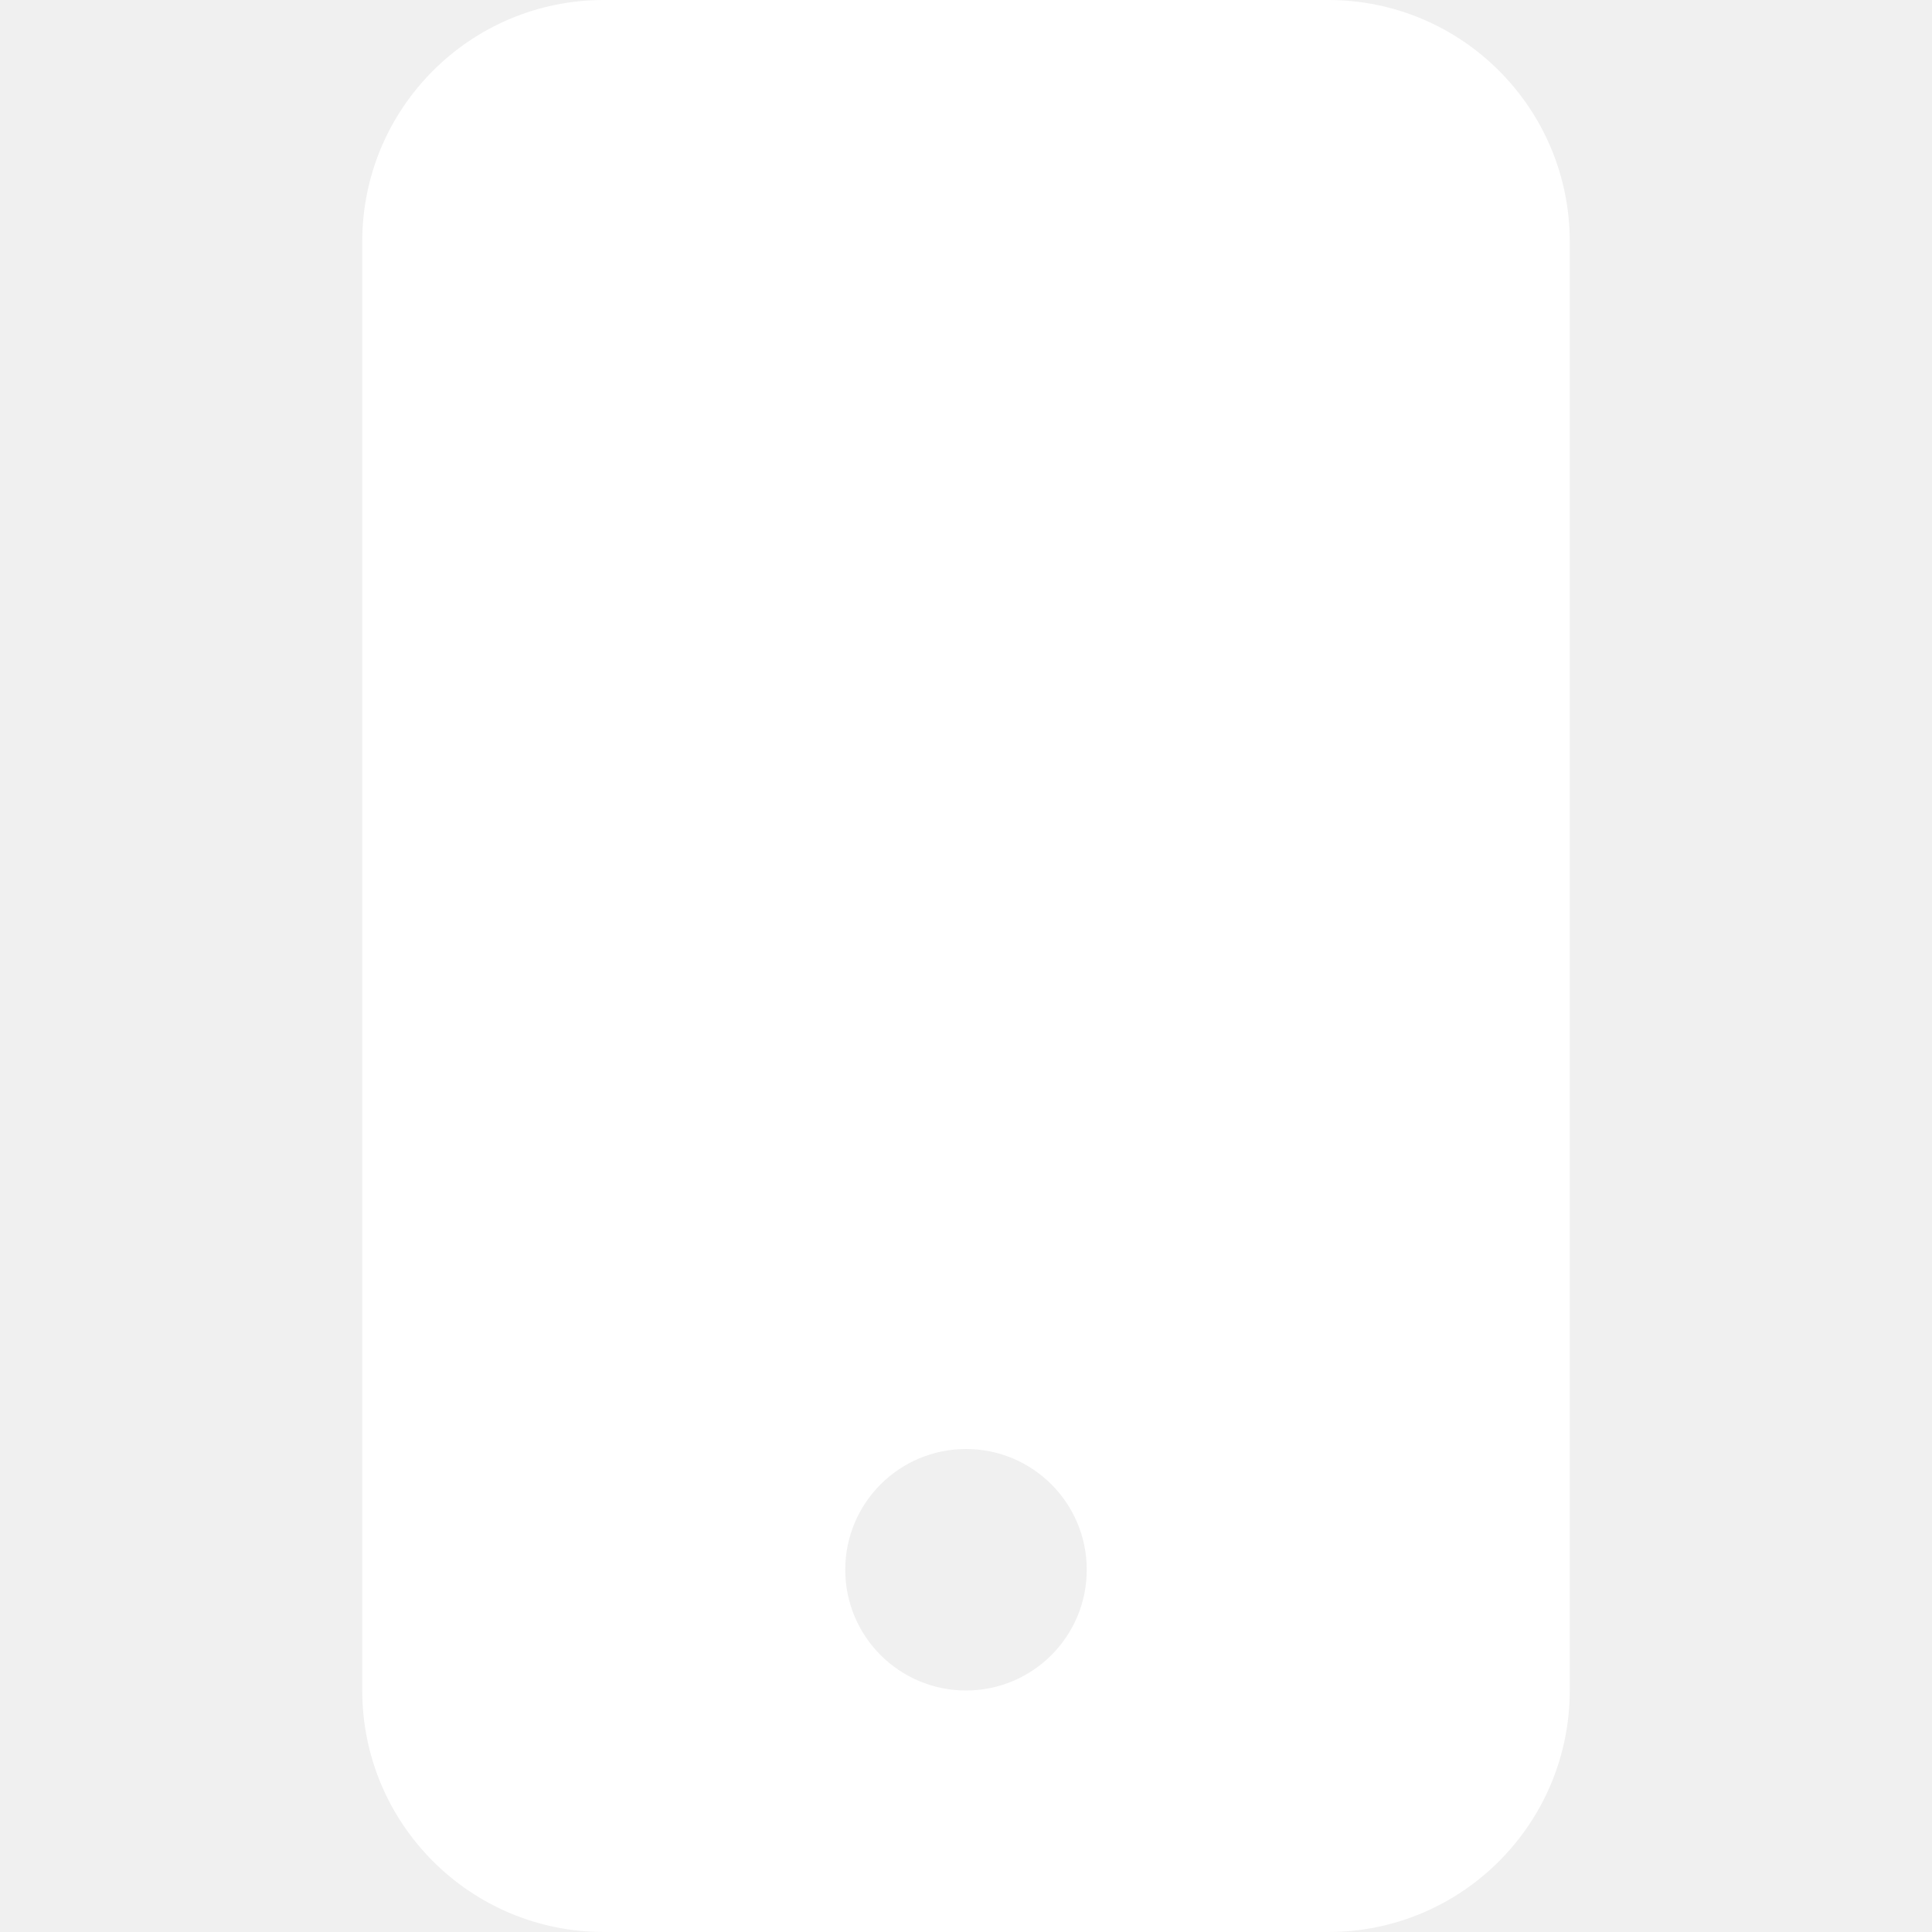
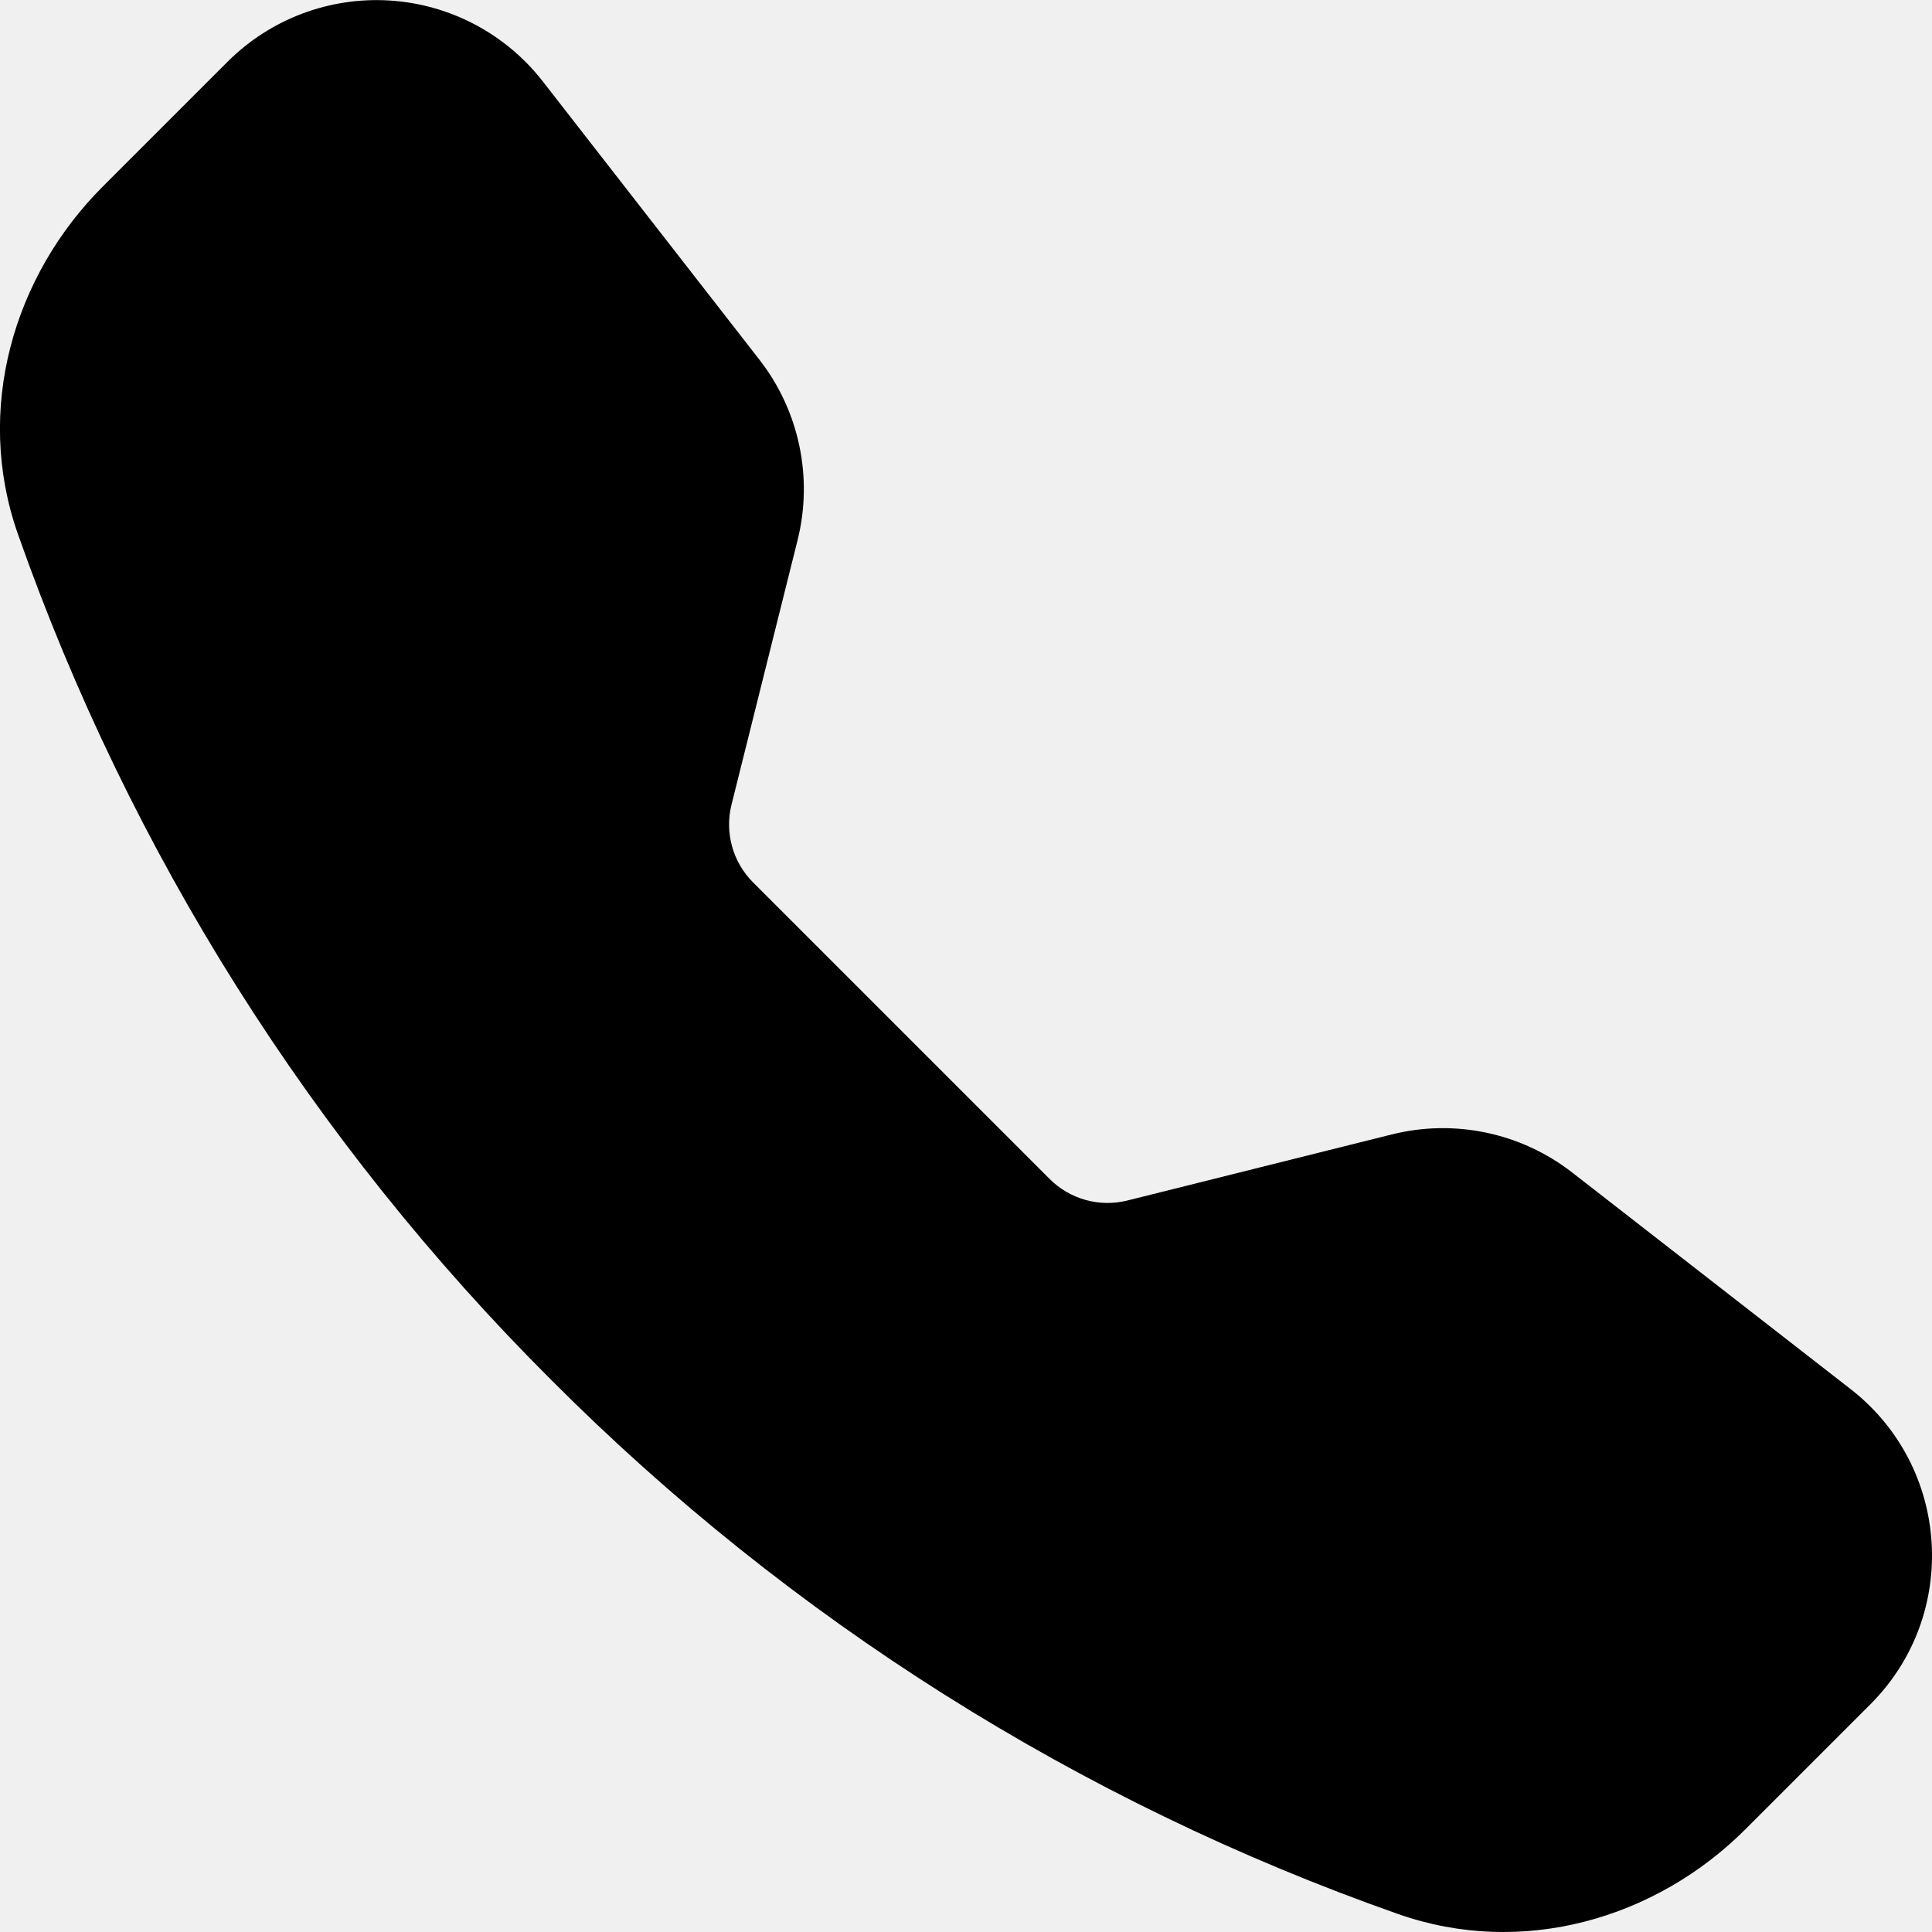
- <svg xmlns="http://www.w3.org/2000/svg" width="50" height="50" fill="white" class="bi bi-phone-fill" viewBox="0 0 16 16">
-   <path d="M3 2a2 2 0 0 1 2-2h6a2 2 0 0 1 2 2v12a2 2 0 0 1-2 2H5a2 2 0 0 1-2-2V2zm6 11a1 1 0 1 0-2 0 1 1 0 0 0 2 0z" />
+ <svg xmlns="http://www.w3.org/2000/svg" width="16" height="16" fill="currentColor" class="bi bi-telephone-fill" viewBox="0 0 16 16">
+   <path fill-rule="evenodd" d="M1.885.511a1.745 1.745 0 0 1 2.61.163L6.29 2.98c.329.423.445.974.315 1.494l-.547 2.19a.678.678 0 0 0 .178.643l2.457 2.457a.678.678 0 0 0 .644.178l2.189-.547a1.745 1.745 0 0 1 1.494.315l2.306 1.794c.829.645.905 1.87.163 2.611l-1.034 1.034c-.74.74-1.846 1.065-2.877.702a18.634 18.634 0 0 1-7.01-4.42 18.634 18.634 0 0 1-4.42-7.009c-.362-1.03-.037-2.137.703-2.877L1.885.511z" />
</svg>
